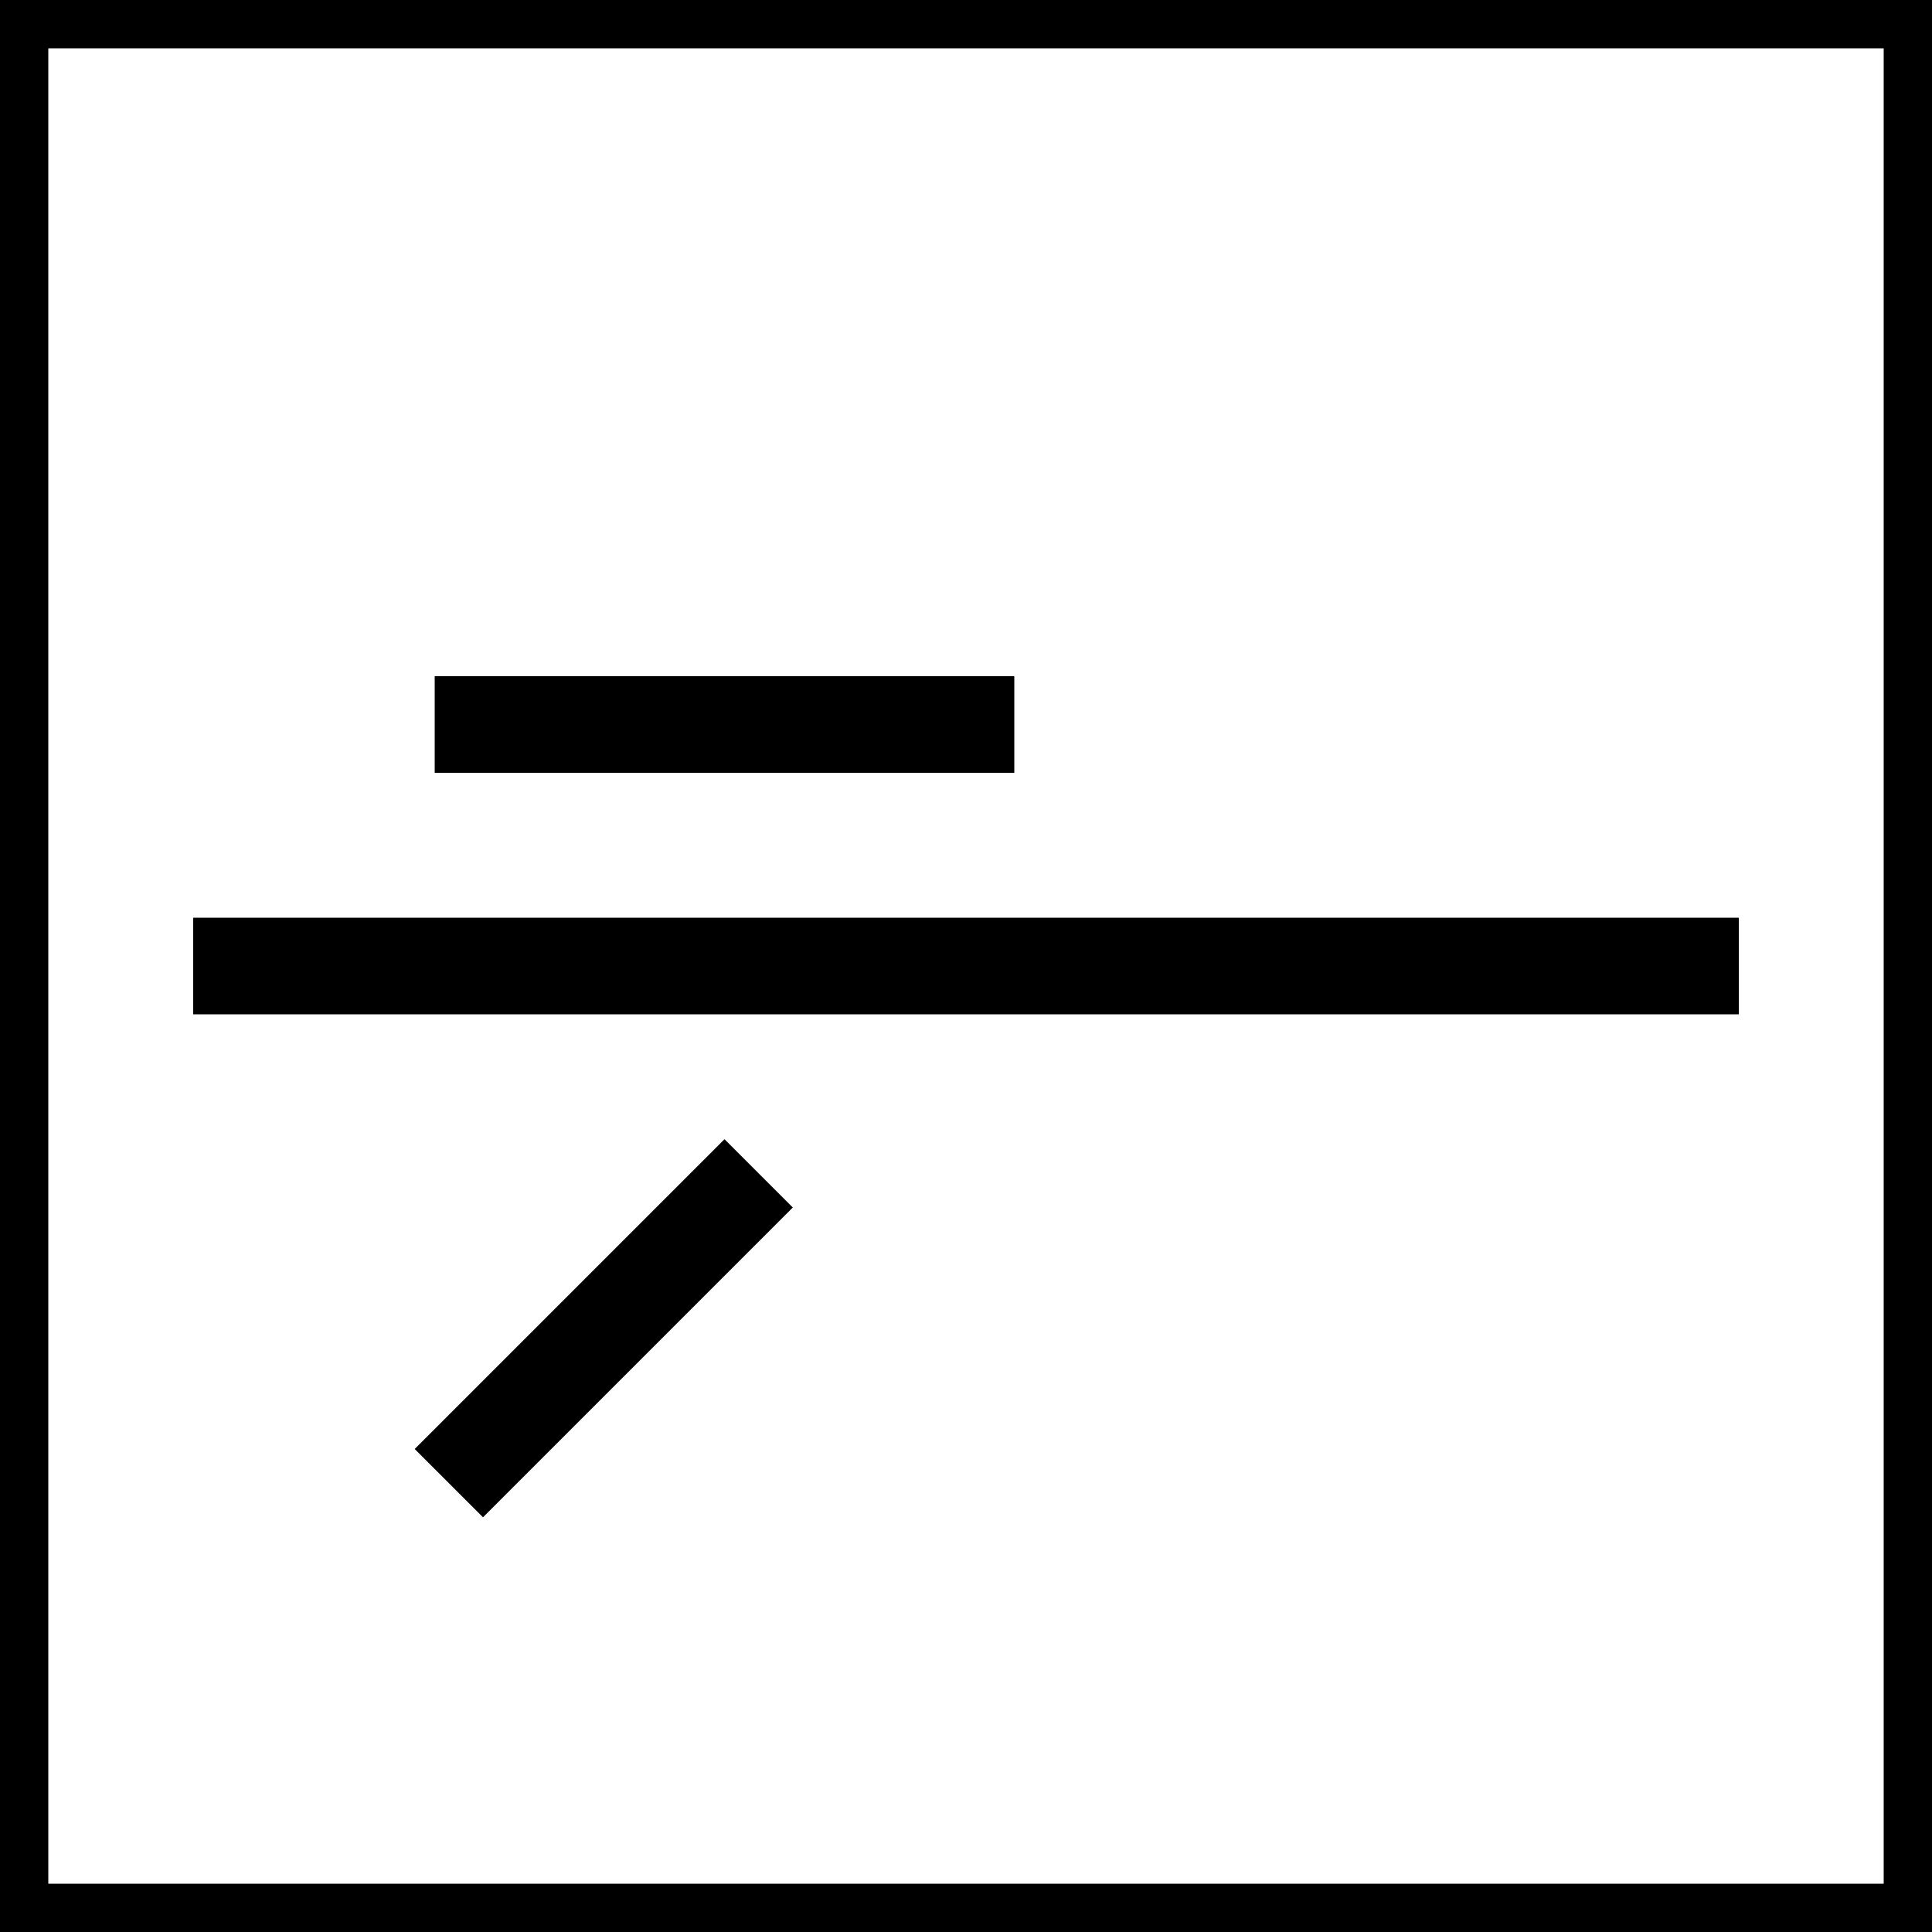
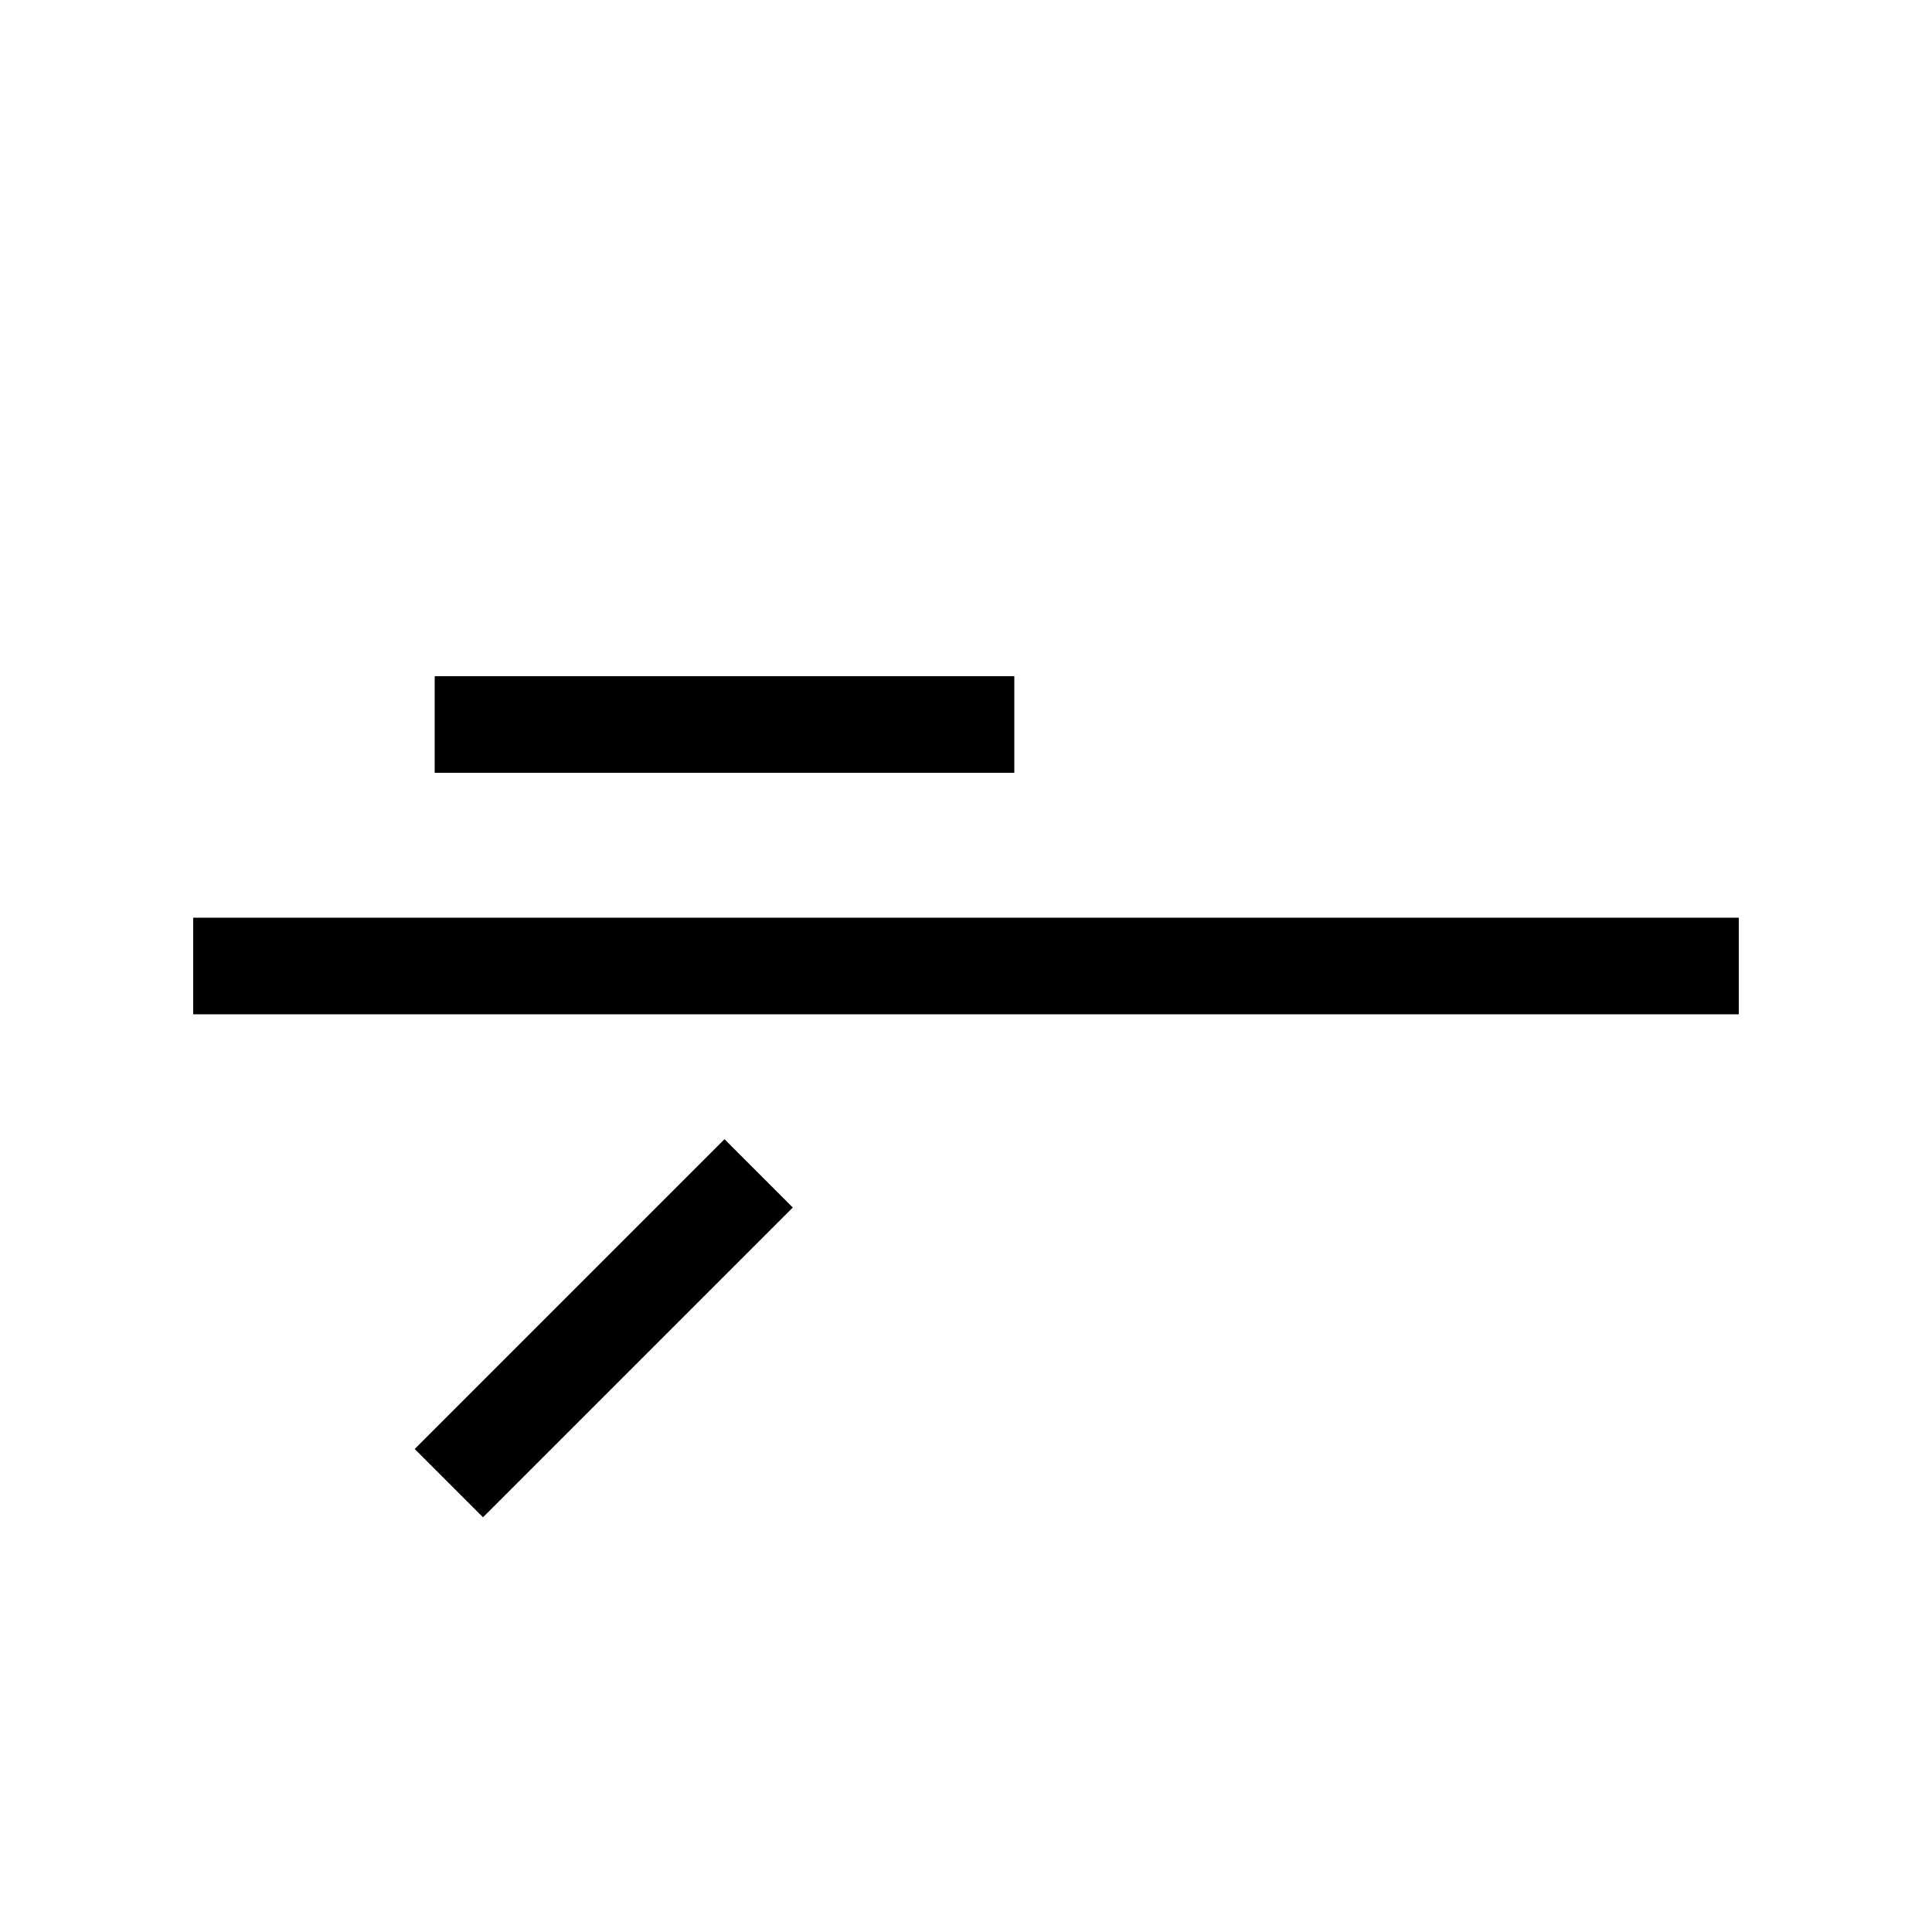
<svg xmlns="http://www.w3.org/2000/svg" width="4" height="4" version="1.1" id="svg20">
  <defs id="defs20">
    </defs>
-   <rect width="4" height="4" x="0" y="0" fill="none" opacity="1" stroke-opacity="1" stroke-width="0.2" fill-opacity="1" stroke="#000000" id="rect3" style="stroke-linecap:square;stroke-linejoin:bevel" />
-   <line x2="1" stroke="#000000" x1="2" y1="1.5" y2="1.5" stroke-width="0.2" opacity="1" stroke-opacity="1" stroke-linecap="butt" id="line7" style="stroke-linecap:square;stroke-linejoin:bevel" />
-   <line x2="1" stroke="#000000" x1="1.5" y1="2.5" y2="3" stroke-width="0.2" opacity="1" stroke-opacity="1" stroke-linecap="butt" id="line8" style="stroke-linecap:square;stroke-linejoin:bevel" />
-   <line x2="3.5" stroke="#000000" x1="0.5" y1="2" y2="2" stroke-width="0.2" opacity="1" stroke-opacity="1" stroke-linecap="butt" id="line19" style="stroke-linecap:square;stroke-linejoin:bevel" />
+   <line x2="1" stroke="#000000" x1="2" y1="1.5" y2="1.5" stroke-width="0.2" opacity="1" stroke-opacity="1" stroke-linecap="butt" id="line7" style="stroke-linecap:square;stroke-linejoin:miter" />
+   <line x2="1" stroke="#000000" x1="1.5" y1="2.5" y2="3" stroke-width="0.2" opacity="1" stroke-opacity="1" stroke-linecap="butt" id="line8" style="stroke-linecap:square;stroke-linejoin:miter" />
+   <line x2="3.5" stroke="#000000" x1="0.5" y1="2" y2="2" stroke-width="0.2" opacity="1" stroke-opacity="1" stroke-linecap="butt" id="line19" style="stroke-linecap:square;stroke-linejoin:miter" />
</svg>
